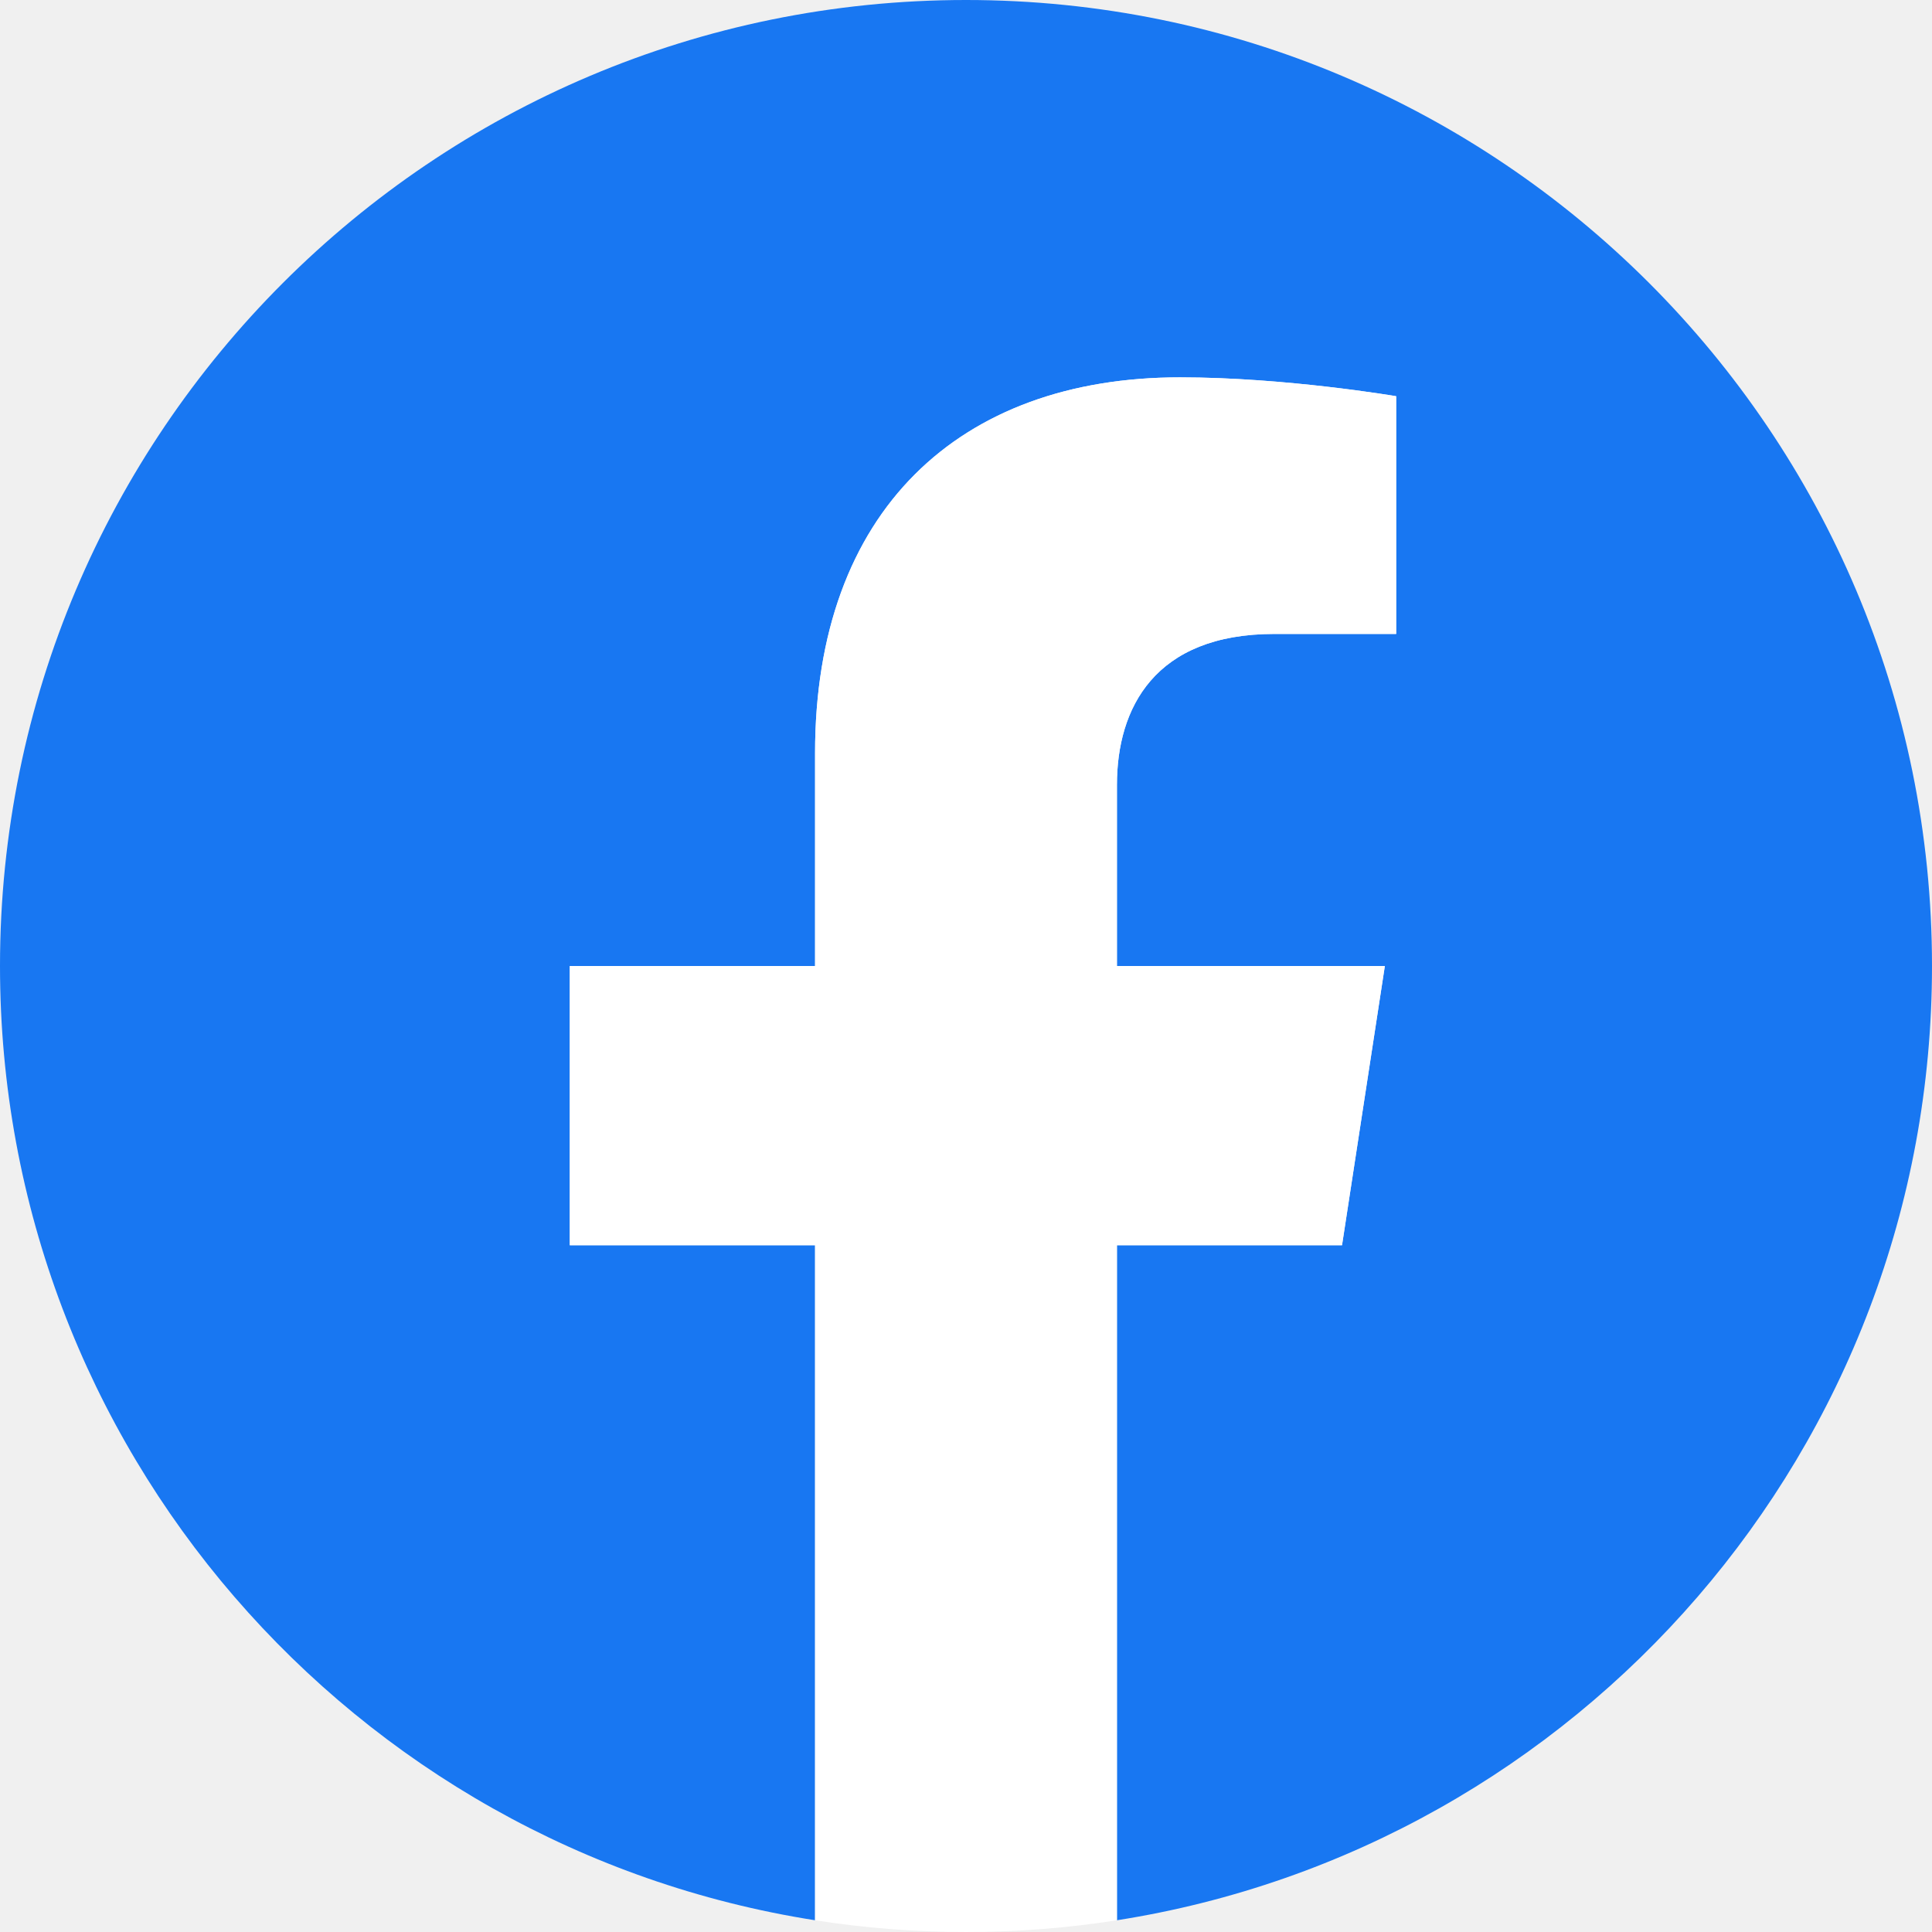
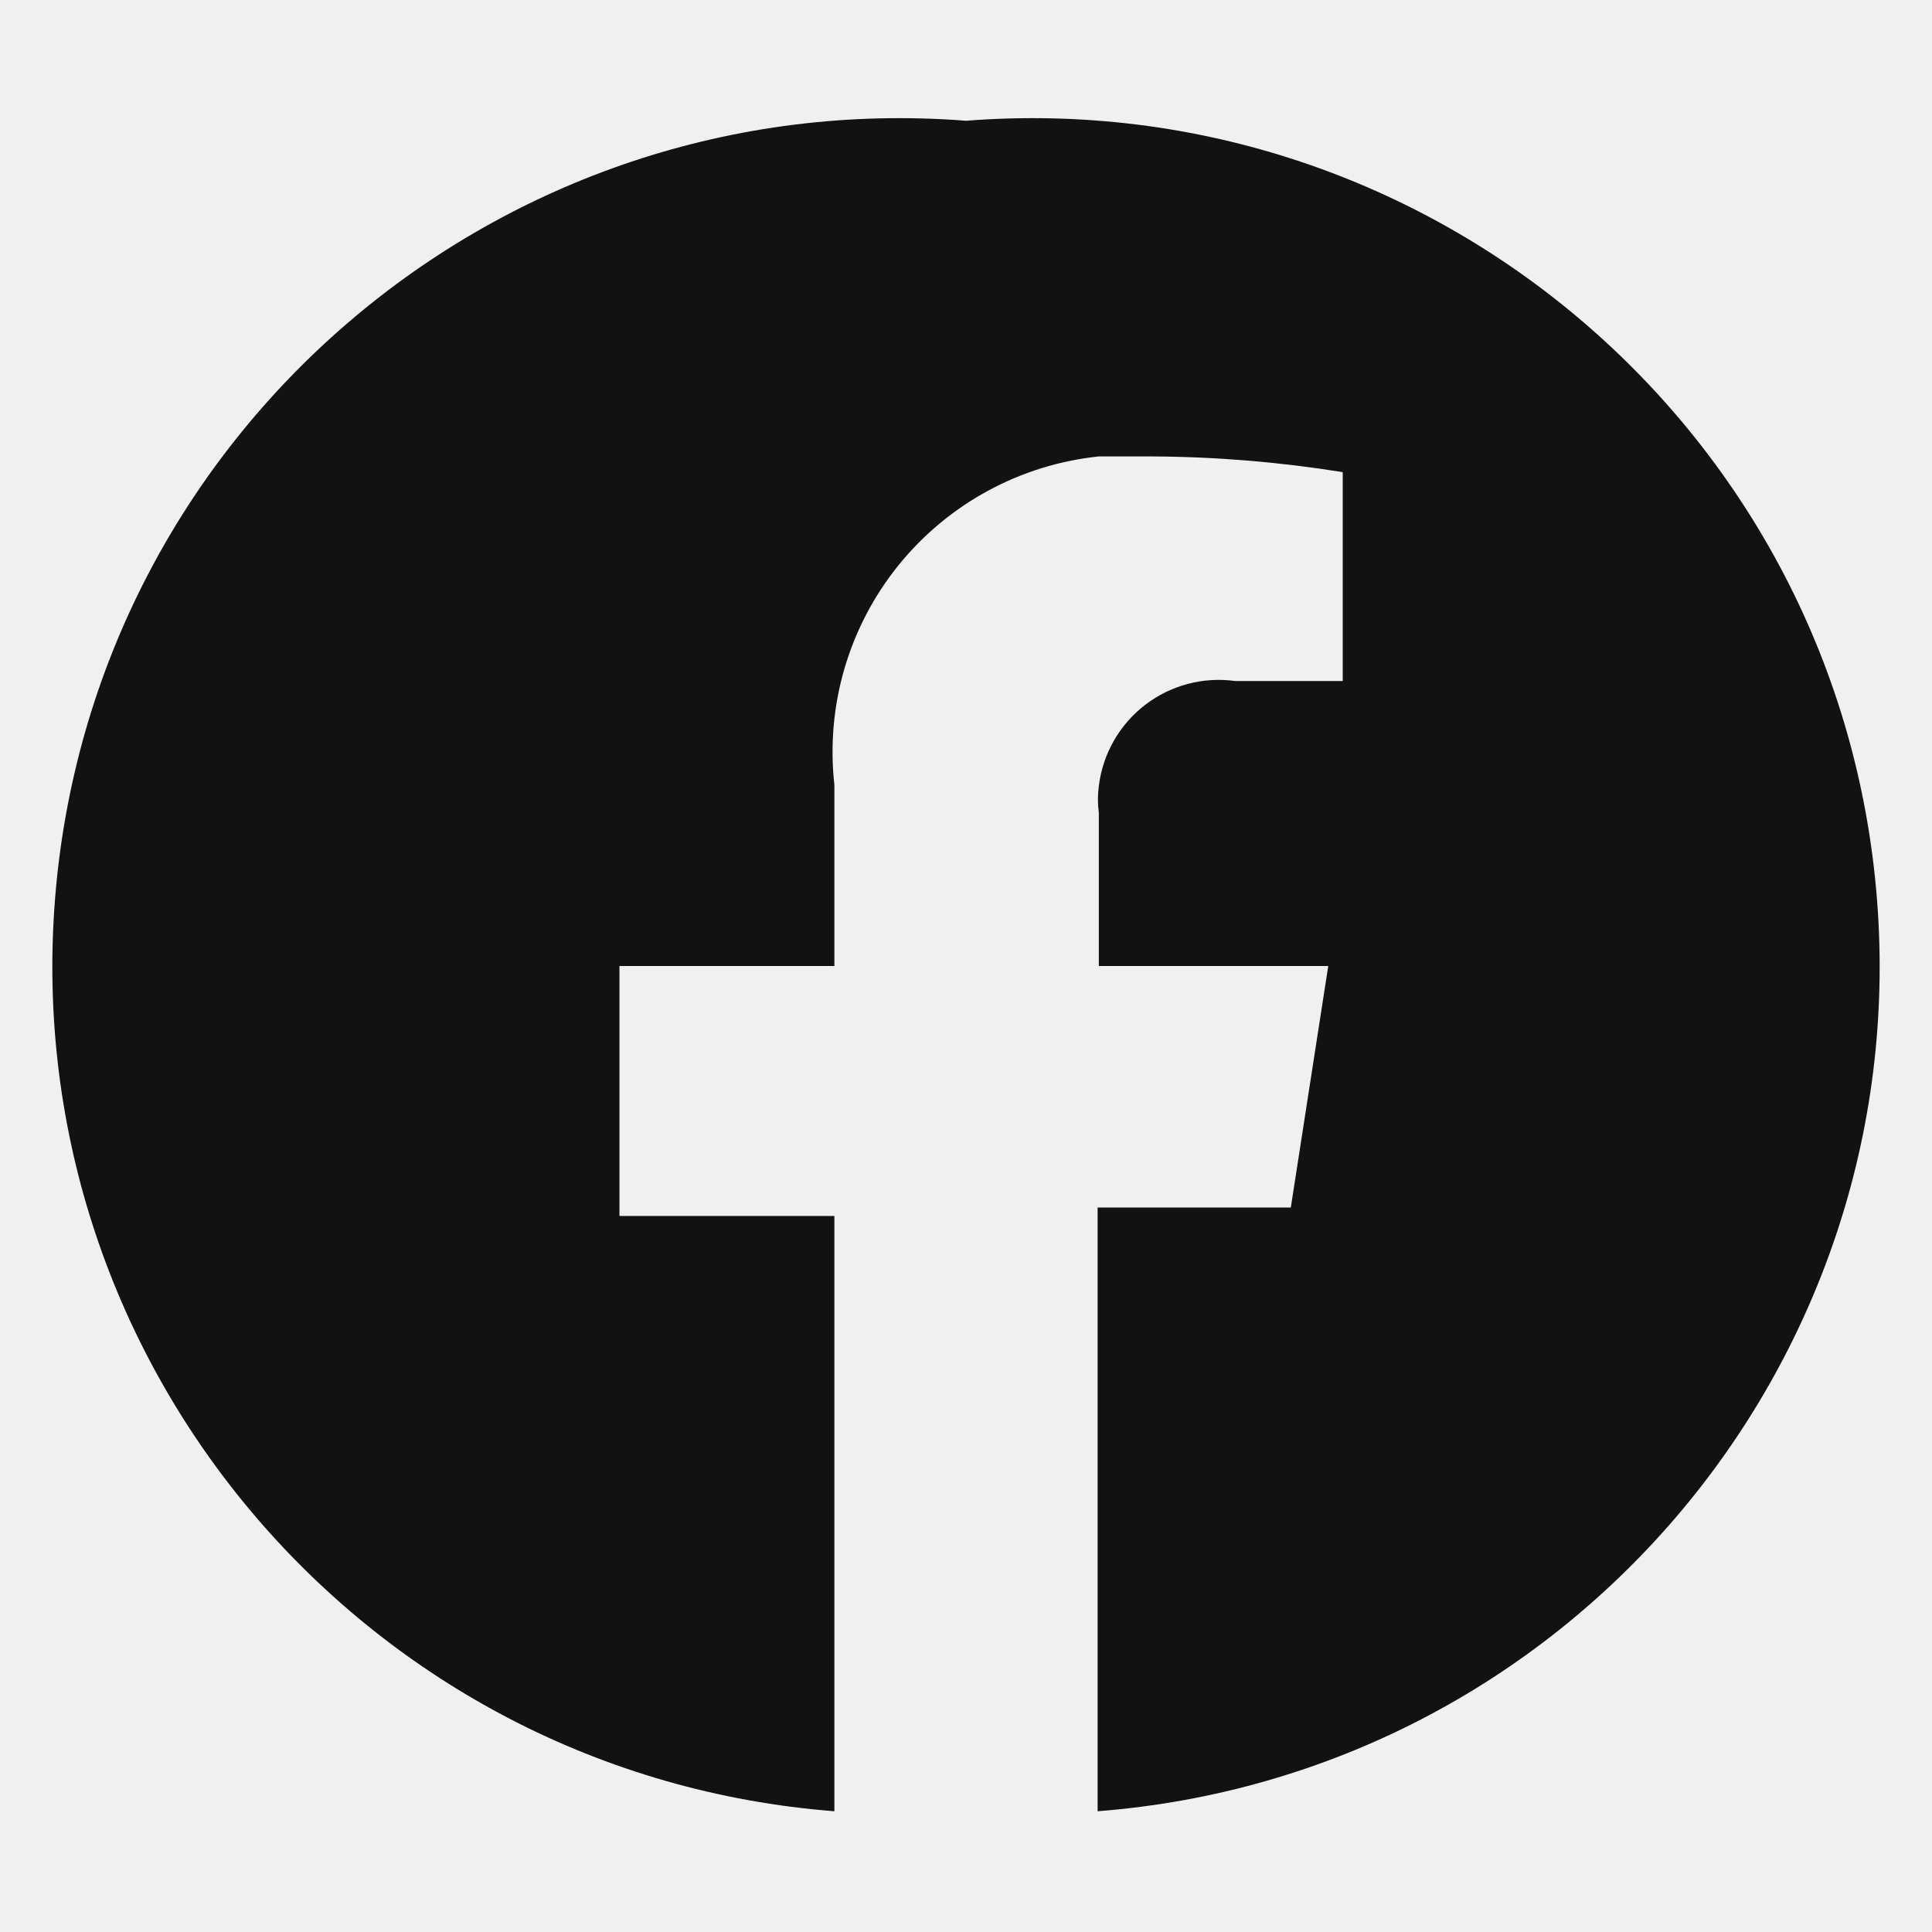
- <svg xmlns="http://www.w3.org/2000/svg" viewBox="0 0 1024 1024">
-   <path d="M1024 512C1024 229.23 794.77 0 512 0S0 229.23 0 512c0 255.554 187.231 467.37 432 505.78V660H302V512h130V399.2C432 270.88 508.438 200 625.39 200 681.407 200 740 210 740 210v126h-64.562C611.835 336 592 375.467 592 415.957V512h142l-22.7 148H592v357.78c244.769-38.41 432-250.226 432-505.78" fill="#1877F2" mask="url(#mask-2)" />
-   <path d="M711.3 660 734 512H592v-96.043c0-40.49 19.835-79.957 83.438-79.957H740V210s-58.593-10-114.61-10C508.438 200 432 270.88 432 399.2V512H302v148h130v357.78c26.067 4.09 52.784 6.22 80 6.22s53.933-2.13 80-6.22V660h119.3" fill="#FFF" />
+ <svg xmlns="http://www.w3.org/2000/svg" id="Layer_1" data-name="Layer 1" viewBox="0 0 16 16">
+   <defs>
+     <style>.cls-1{fill:#121212;}</style>
+   </defs>
+   <path id="facebook" class="cls-1" d="M8,1A7,7,0,0,0,6.91,15V10.07H5.13V8H6.91V6.5A2.46,2.46,0,0,1,9.1,3.78h.45a10.29,10.29,0,0,1,1.57.13V5.64h-.89a1,1,0,0,0-1.13.87.81.81,0,0,0,0,.22V8H11l-.31,2H9.09V15A7,7,0,0,0,8,1Z" />
</svg>
